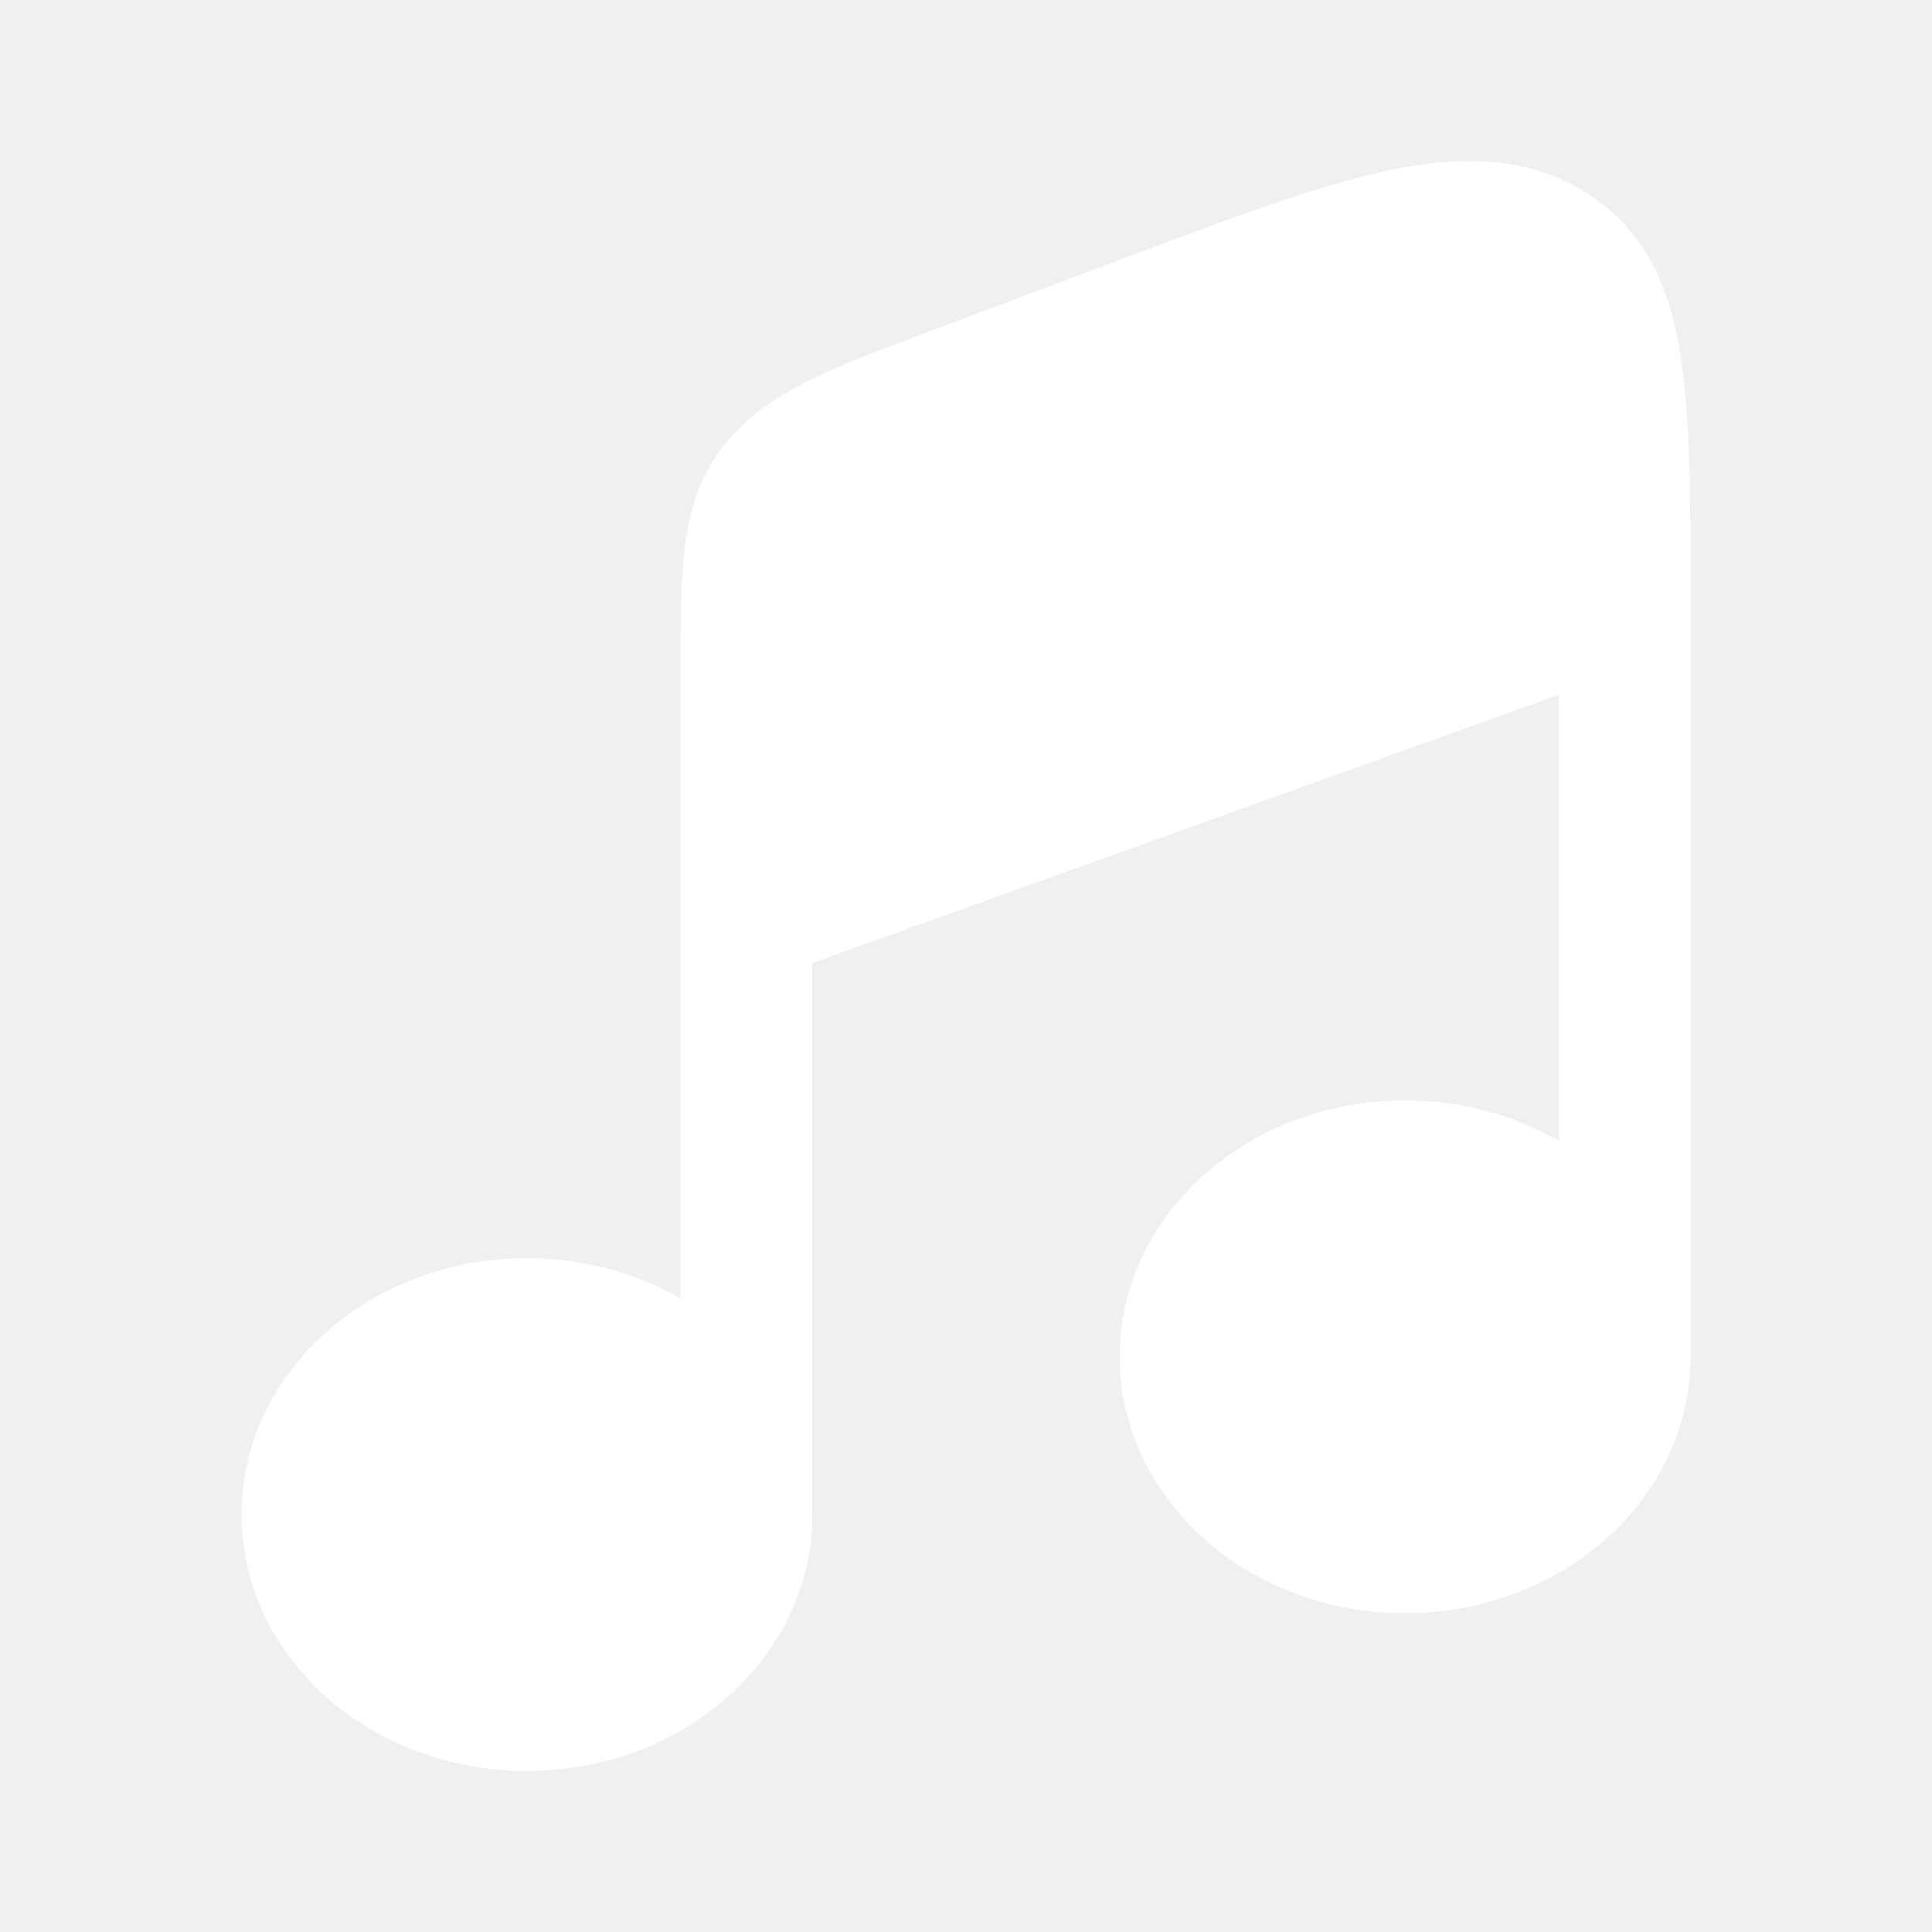
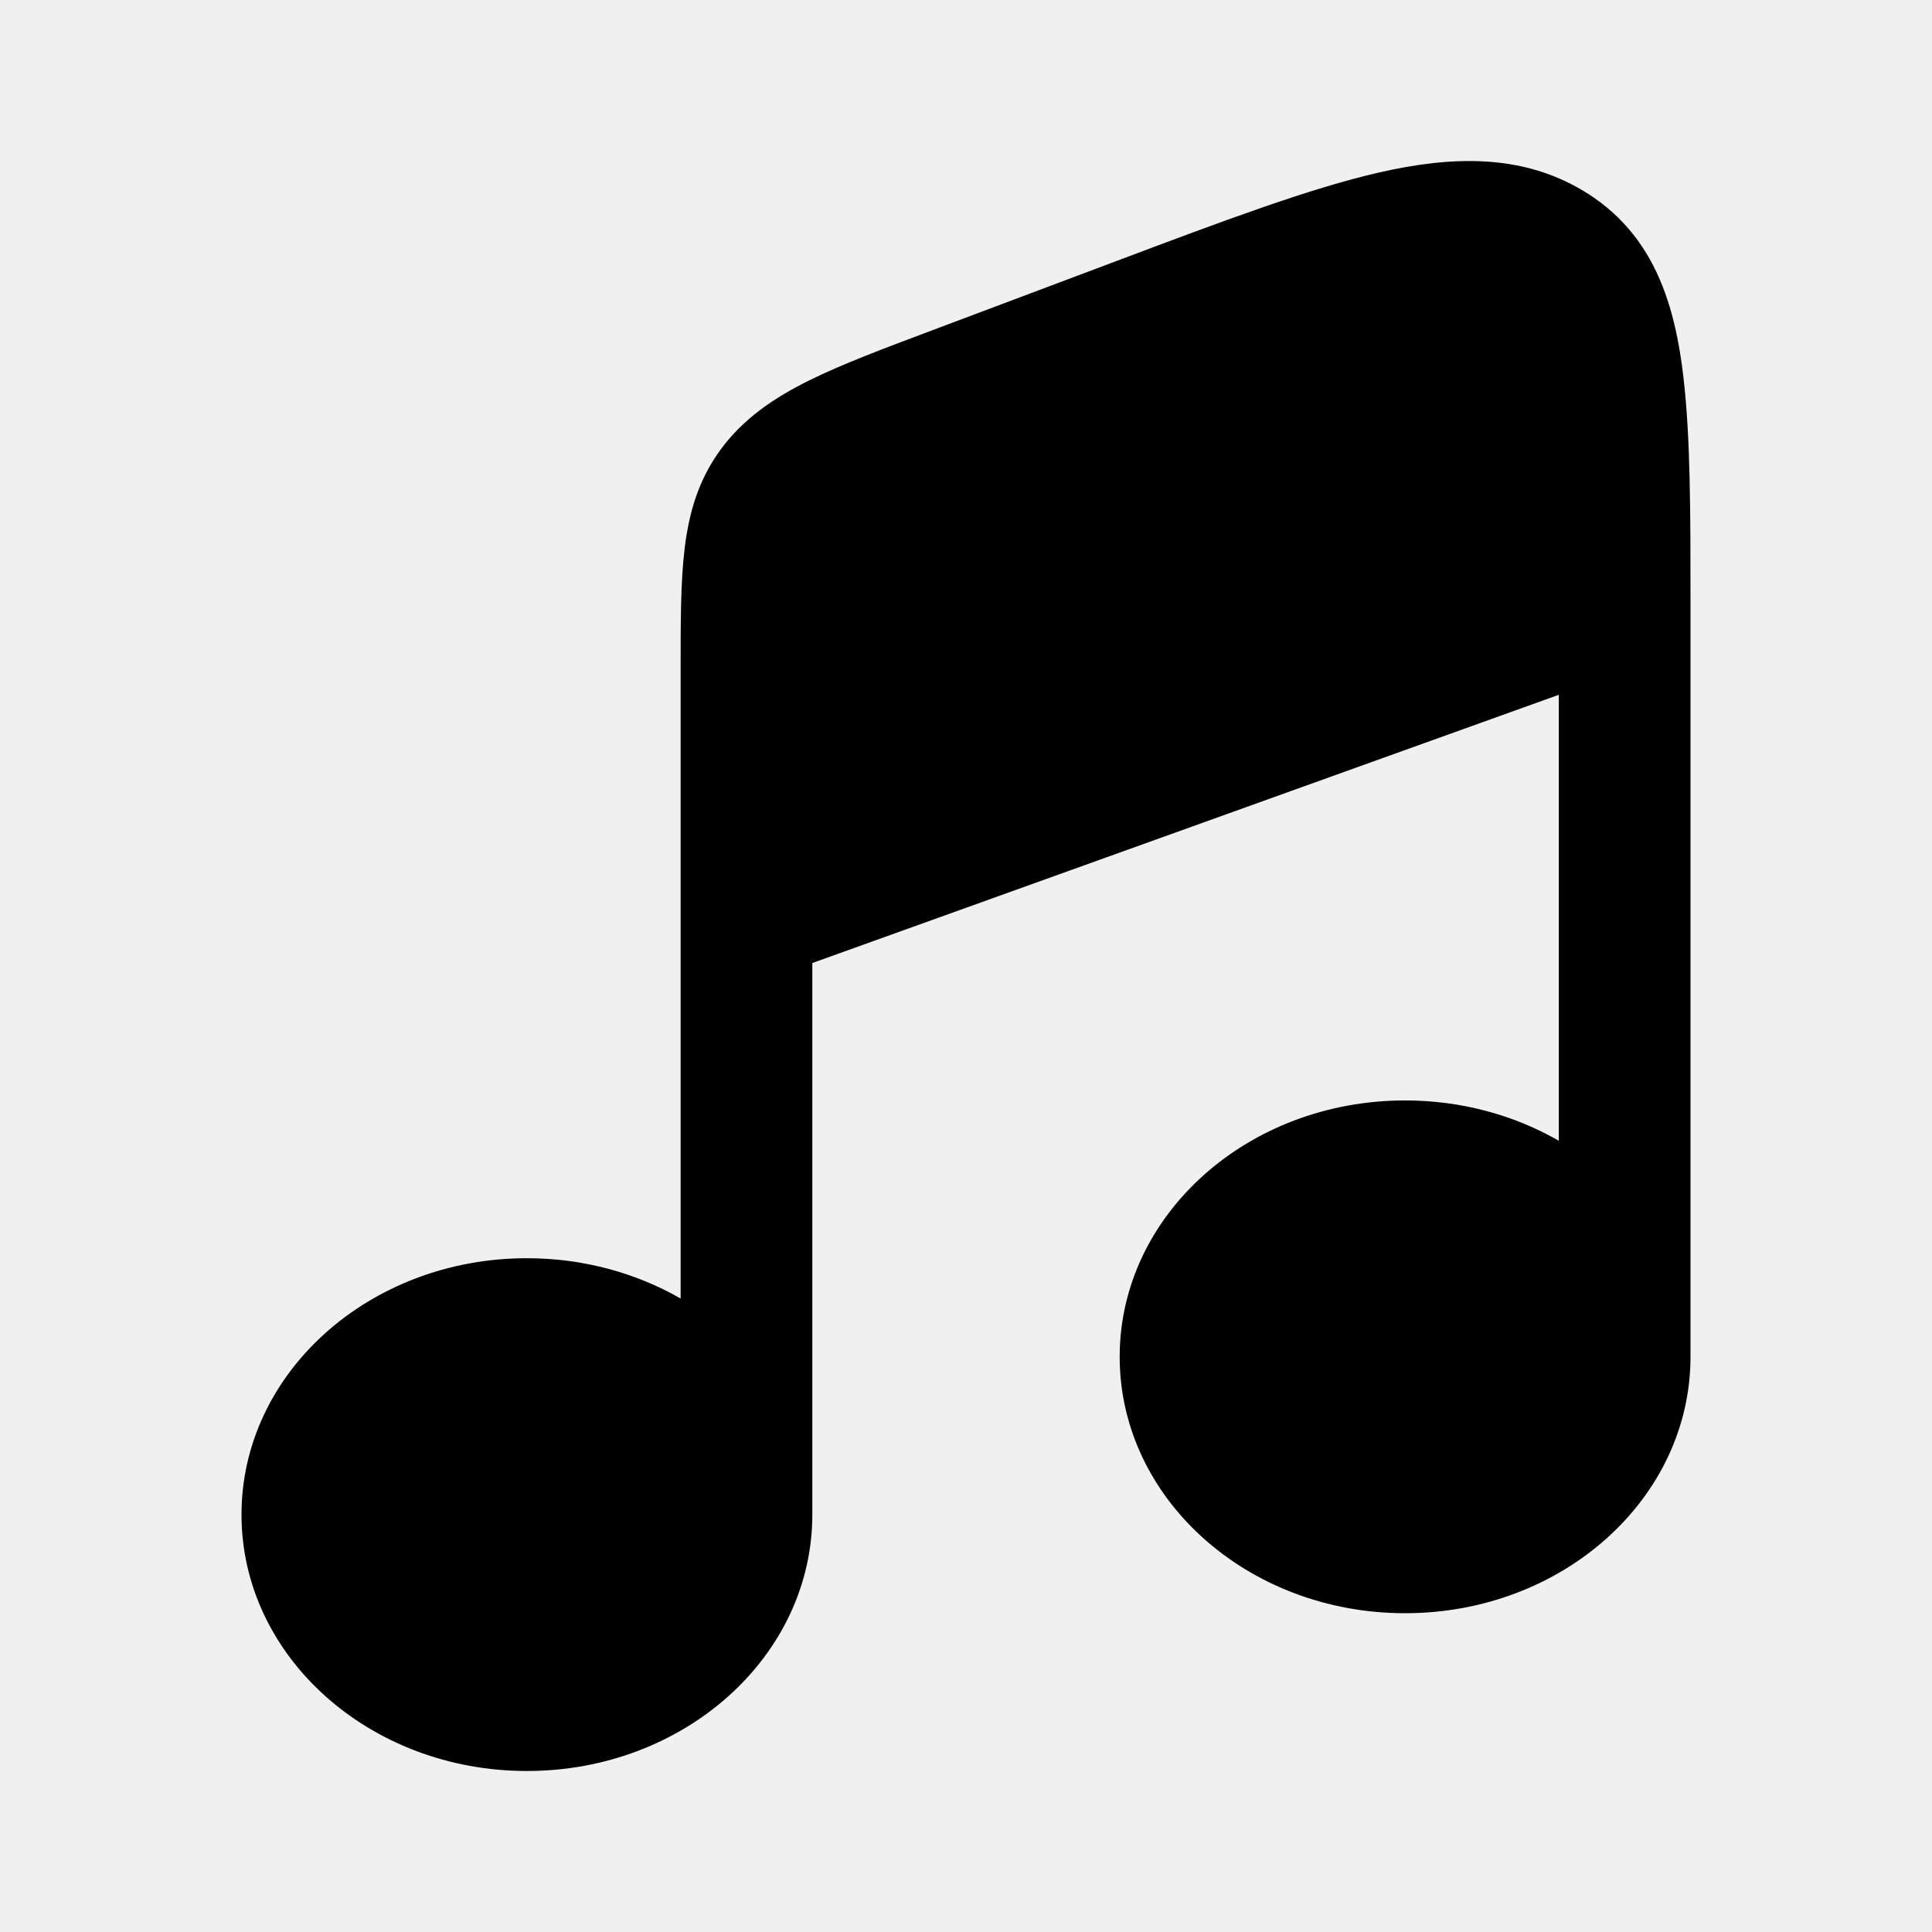
- <svg xmlns="http://www.w3.org/2000/svg" width="24px" height="24px" viewBox="0 0 24 24" fill="none">
+ <svg xmlns="http://www.w3.org/2000/svg" width="18px" height="18px" viewBox="0 0 24 24" fill="none">
  <g id="SVGRepo_bgCarrier" stroke-width="0" />
  <g id="SVGRepo_tracerCarrier" stroke-linecap="round" stroke-linejoin="round" />
  <g id="SVGRepo_iconCarrier">
-     <path d="M10.091 11.963L19.364 8.631V14.171C18.813 13.854 18.157 13.67 17.454 13.67C15.496 13.67 13.909 15.096 13.909 16.855C13.909 18.614 15.496 20.04 17.454 20.04C19.413 20.04 21 18.614 21 16.855C21 16.855 21 16.855 21 16.855L21 7.492C21 6.372 21 5.433 20.912 4.685C20.9 4.579 20.885 4.474 20.869 4.376C20.785 3.864 20.635 3.387 20.347 2.989C20.203 2.79 20.024 2.611 19.801 2.456C19.759 2.427 19.716 2.399 19.671 2.372L19.662 2.367C18.891 1.906 18.023 1.939 17.13 2.143C16.266 2.341 15.194 2.744 13.881 3.238L11.596 4.097C10.981 4.328 10.459 4.524 10.049 4.727C9.614 4.943 9.238 5.198 8.957 5.578C8.676 5.958 8.559 6.368 8.505 6.812C8.454 7.23 8.455 7.738 8.455 8.337V16.131C7.903 15.814 7.248 15.63 6.545 15.63C4.587 15.63 3 17.056 3 18.815C3 20.574 4.587 22 6.545 22C8.504 22 10.091 20.574 10.091 18.815C10.091 18.815 10.091 18.815 10.091 18.815L10.091 11.963Z" fill="#ffffff" />
+     <path d="M10.091 11.963L19.364 8.631V14.171C18.813 13.854 18.157 13.67 17.454 13.67C15.496 13.67 13.909 15.096 13.909 16.855C13.909 18.614 15.496 20.04 17.454 20.04C19.413 20.04 21 18.614 21 16.855C21 16.855 21 16.855 21 16.855L21 7.492C21 6.372 21 5.433 20.912 4.685C20.9 4.579 20.885 4.474 20.869 4.376C20.785 3.864 20.635 3.387 20.347 2.989C20.203 2.79 20.024 2.611 19.801 2.456C19.759 2.427 19.716 2.399 19.671 2.372L19.662 2.367C18.891 1.906 18.023 1.939 17.13 2.143C16.266 2.341 15.194 2.744 13.881 3.238L11.596 4.097C10.981 4.328 10.459 4.524 10.049 4.727C9.614 4.943 9.238 5.198 8.957 5.578C8.676 5.958 8.559 6.368 8.505 6.812C8.454 7.23 8.455 7.738 8.455 8.337V16.131C7.903 15.814 7.248 15.63 6.545 15.63C4.587 15.63 3 17.056 3 18.815C3 20.574 4.587 22 6.545 22C8.504 22 10.091 20.574 10.091 18.815C10.091 18.815 10.091 18.815 10.091 18.815L10.091 11.963Z" fill="currentColor" />
  </g>
</svg>
